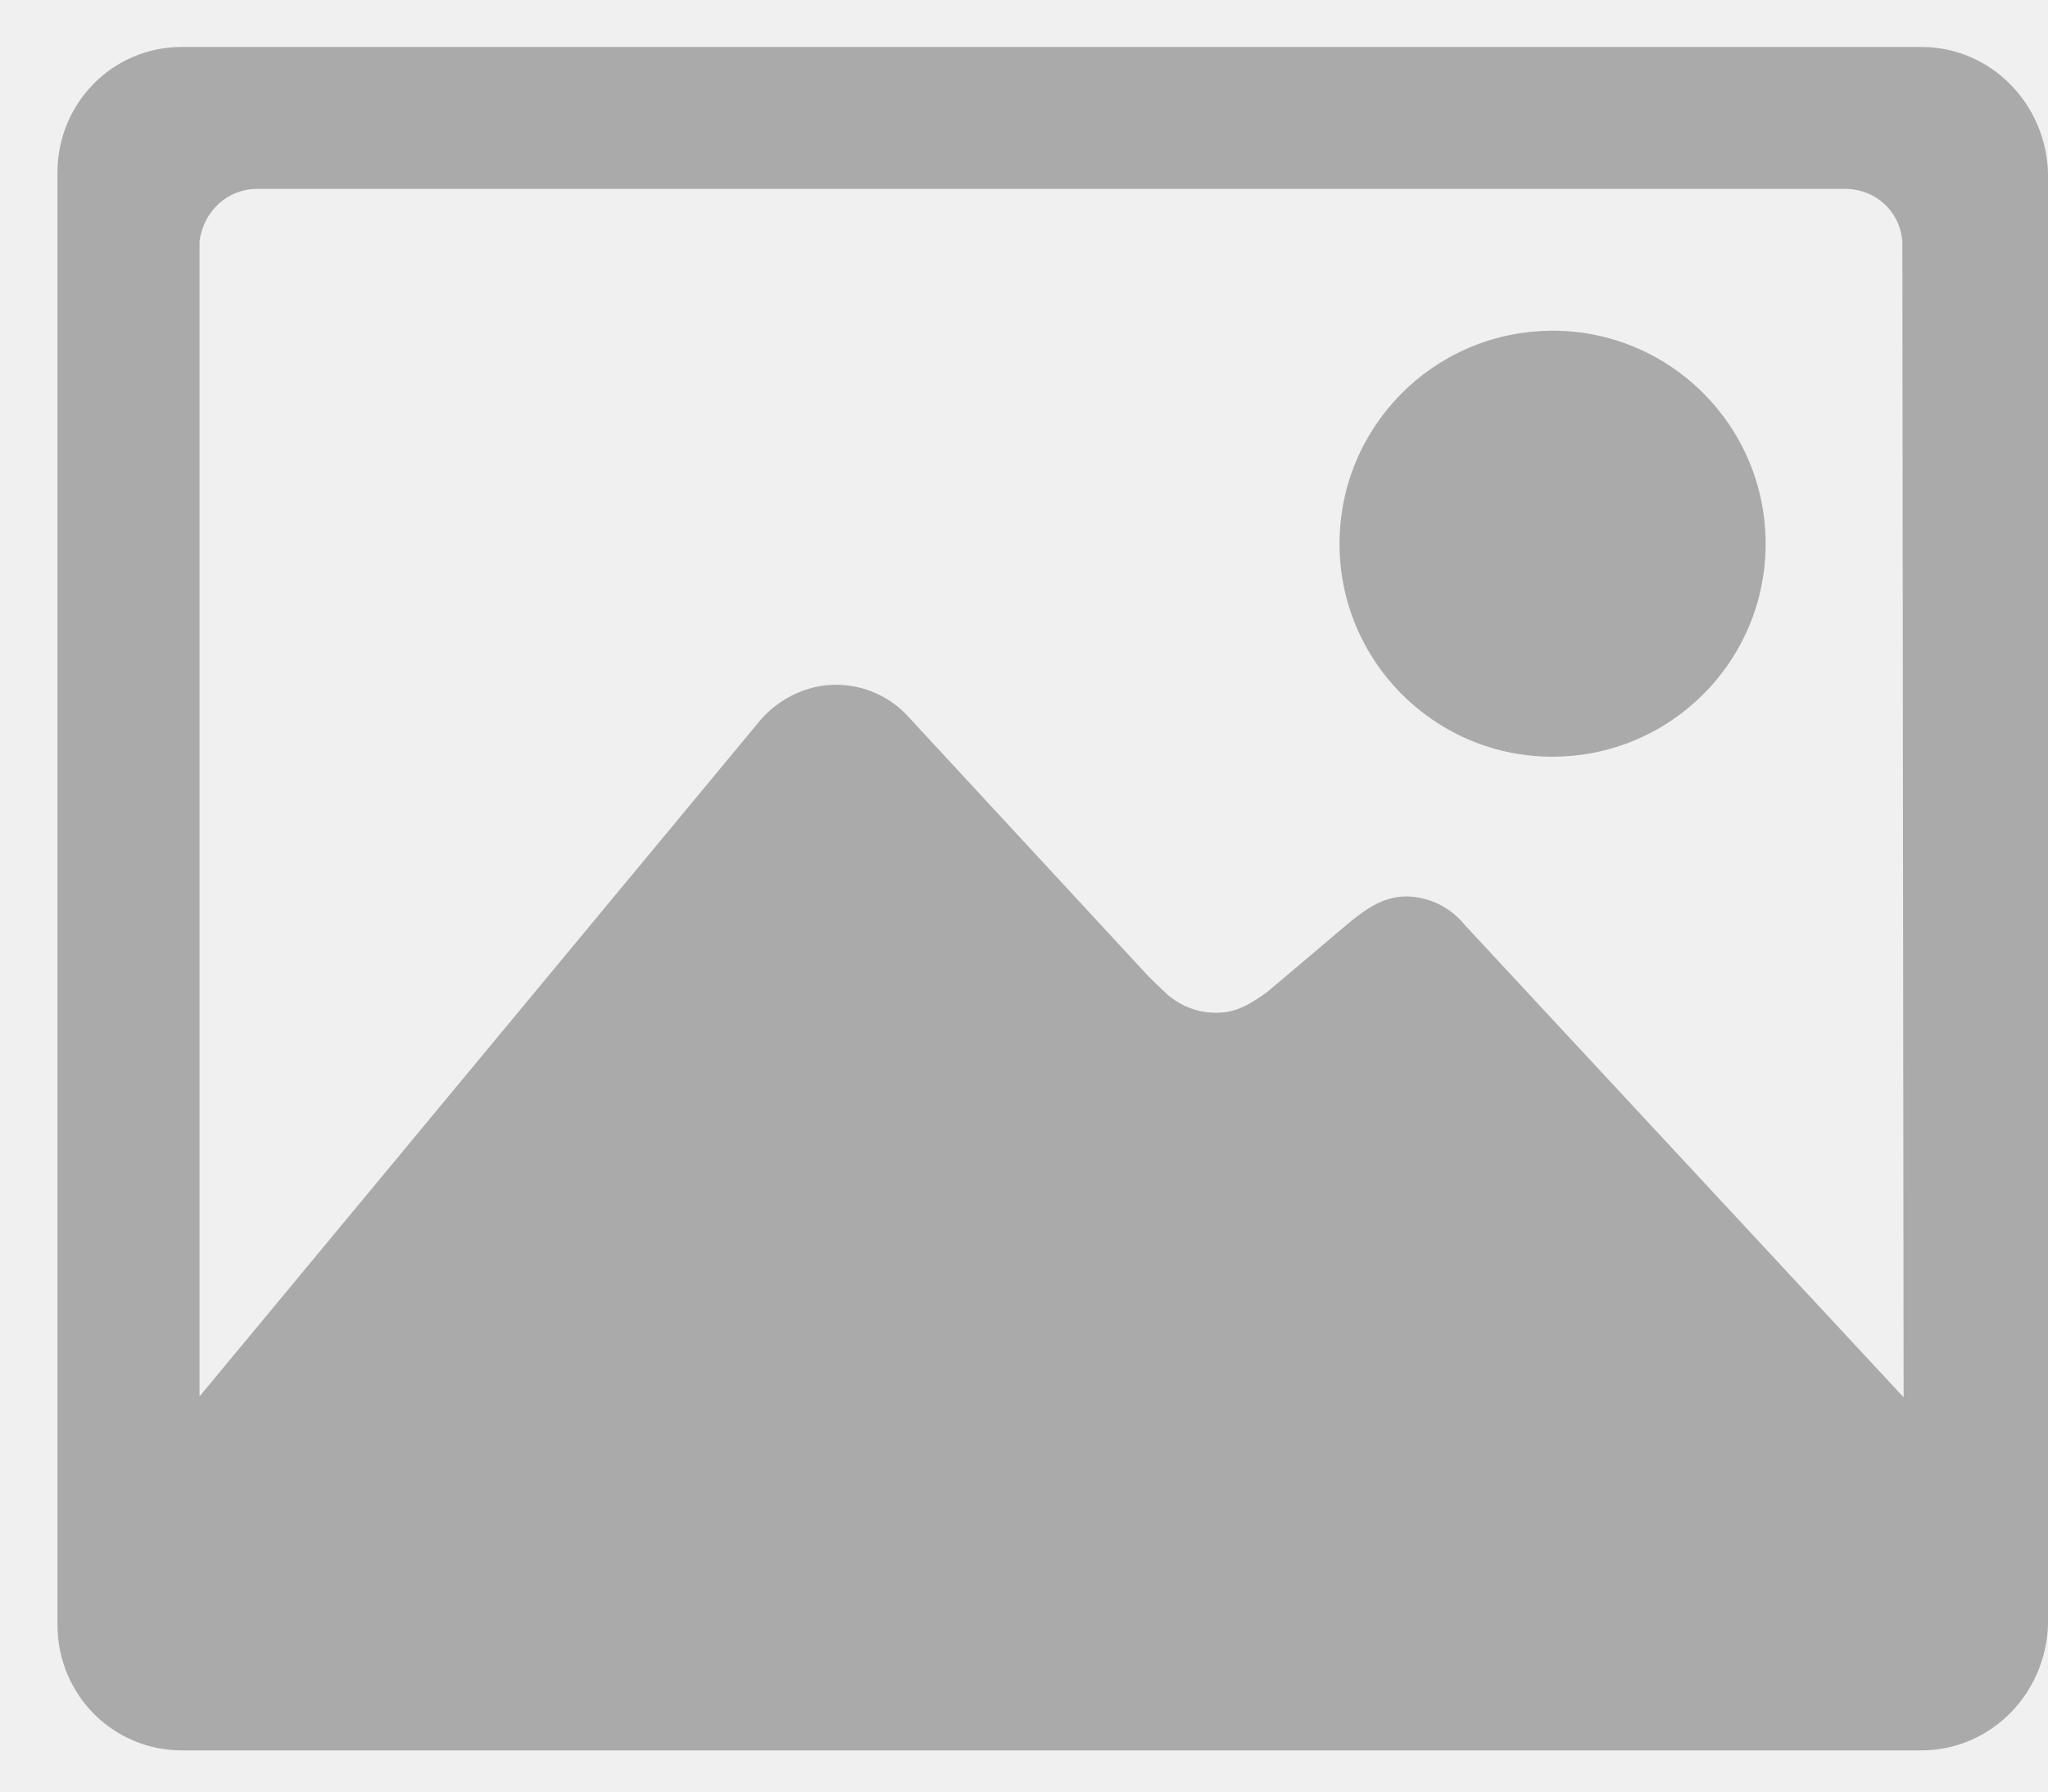
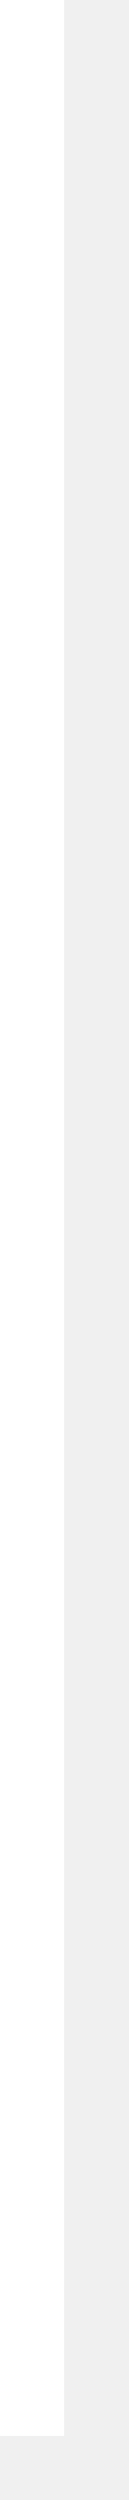
- <svg xmlns="http://www.w3.org/2000/svg" version="1.1" width="16px" height="14px">
-   <g transform="matrix(1 0 0 1 -982 -209 )">
-     <path d="M 10.465 4.249  C 10.465 5.156  11.192 5.897  12.099 5.913  C 12.109 5.913  12.119 5.913  12.129 5.913  C 13.049 5.913  13.794 5.168  13.794 4.249  C 13.794 3.33  13.049 2.584  12.129 2.584  C 12.119 2.584  12.109 2.584  12.099 2.585  C 11.192 2.601  10.465 3.341  10.465 4.249  Z M 16 1.348  C 15.982 0.807  15.551 0.367  15.01 0.367  L 1.42 0.367  C 0.879 0.367  0.449 0.807  0.449 1.348  L 0.449 12.697  C 0.449 13.238  0.879 13.678  1.42 13.678  L 15.01 13.678  C 15.551 13.678  15.982 13.238  16 12.697  L 16 1.348  Z M 11.436 7.22  L 11.437 7.22  C 11.327 7.088  11.165 7.009  10.993 7.005  C 10.817 7.005  10.692 7.088  10.549 7.203  L 9.901 7.751  C 9.766 7.848  9.658 7.914  9.503 7.914  C 9.362 7.915  9.227 7.864  9.121 7.772  C 9.07 7.725  9.021 7.678  8.972 7.629  L 7.107 5.612  C 6.961 5.445  6.75 5.35  6.528 5.351  C 6.296 5.351  6.081 5.466  5.945 5.622  L 1.559 10.912  L 1.559 1.882  C 1.593 1.647  1.777 1.476  2.012 1.476  L 14.414 1.476  C 14.654 1.476  14.847 1.654  14.862 1.892  L 14.872 10.919  L 11.436 7.22  Z " fill-rule="nonzero" fill="#aaaaaa" stroke="none" transform="matrix(1 0 0 1 982 209 )" />
+ <svg xmlns="http://www.w3.org/2000/svg" version="1.1" width="2px" height="39px">
+   <g transform="matrix(1 0 0 1 -1244 -152 )">
+     <path d="M 1244.5 152  L 1244.5 190  " stroke-width="1" stroke="#ffffff" fill="none" />
  </g>
</svg>
